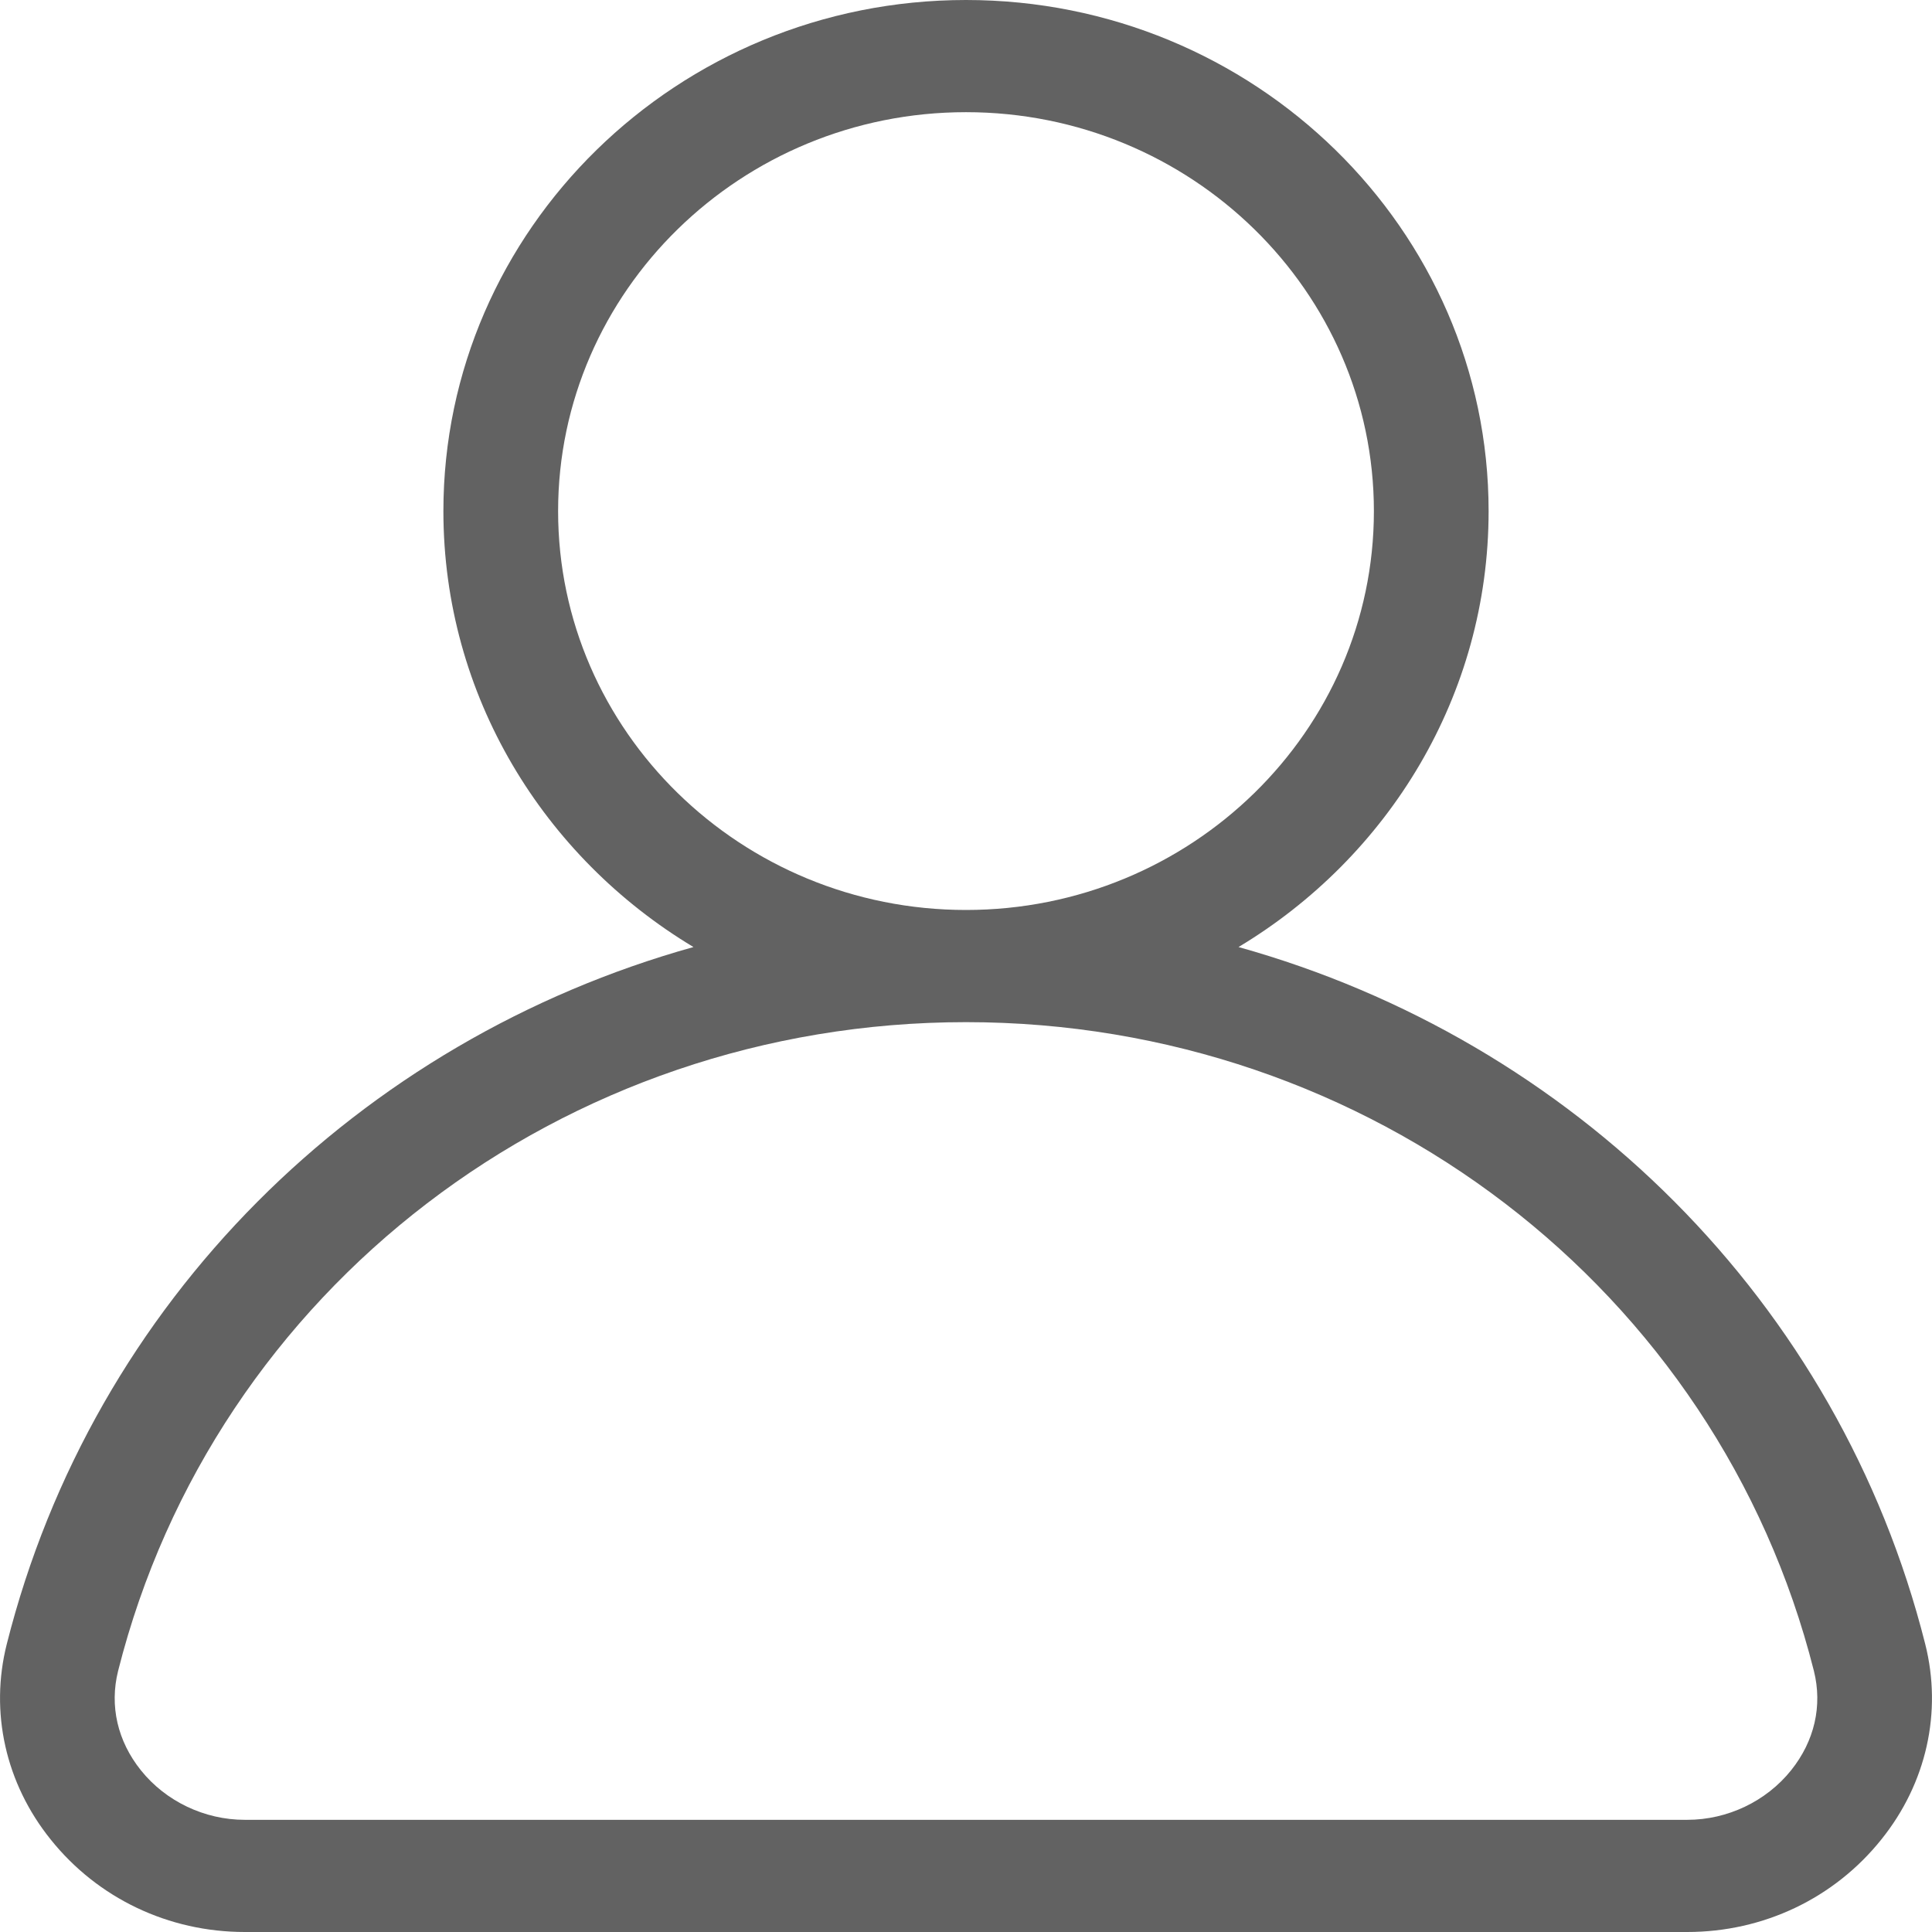
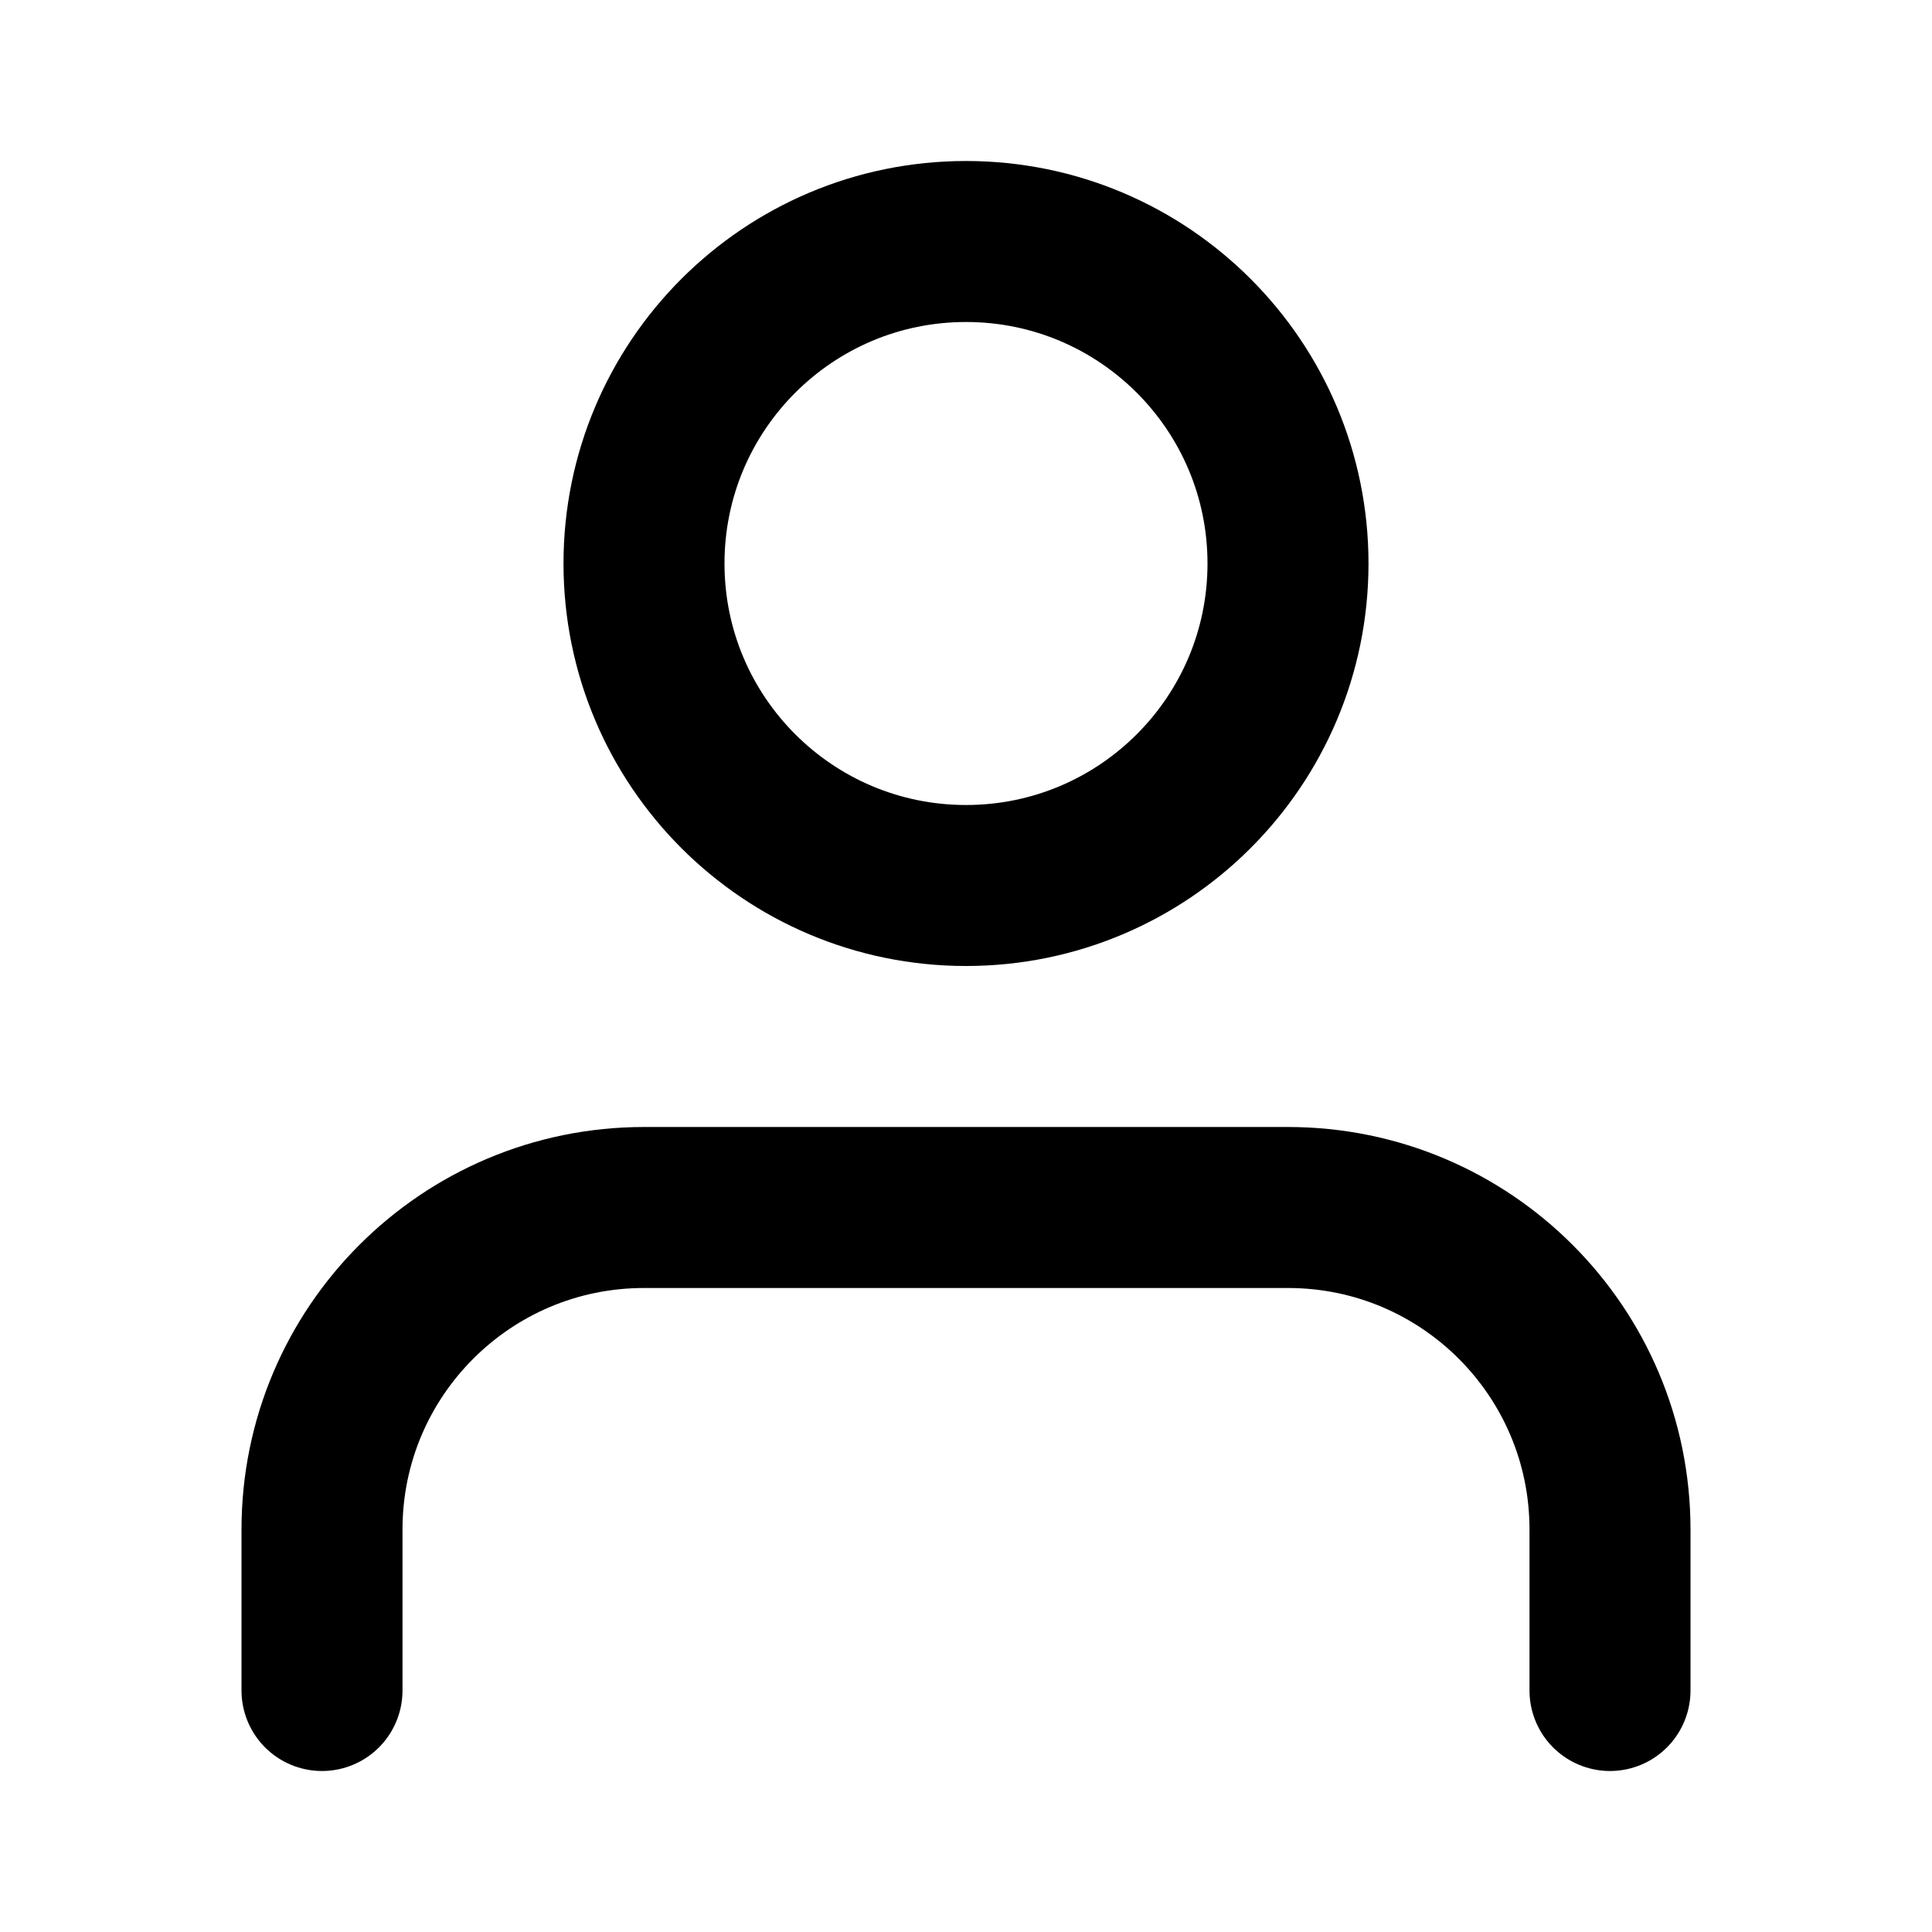
- <svg xmlns="http://www.w3.org/2000/svg" width="16" height="16" viewBox="0 0 16 16" fill="none">
-   <path fill-rule="evenodd" clip-rule="evenodd" d="M14.833 14.661C14.627 14.918 14.306 15.071 13.973 15.071H2.027C1.694 15.071 1.373 14.918 1.167 14.661C0.973 14.419 0.906 14.127 0.978 13.838C1.776 10.675 4.663 8.465 8 8.465C11.337 8.465 14.224 10.675 15.022 13.838C15.094 14.127 15.027 14.419 14.833 14.661ZM4.622 4.233C4.622 2.412 6.137 0.929 8 0.929C9.863 0.929 11.378 2.412 11.378 4.233C11.378 6.055 9.863 7.536 8 7.536C6.137 7.536 4.622 6.055 4.622 4.233ZM15.944 13.616C15.228 10.775 13.023 8.615 10.257 7.843C11.498 7.098 12.328 5.759 12.328 4.233C12.328 1.899 10.387 0 8 0C5.613 0 3.672 1.899 3.672 4.233C3.672 5.759 4.502 7.098 5.743 7.843C2.977 8.615 0.772 10.775 0.056 13.616C-0.086 14.179 0.046 14.769 0.419 15.233C0.809 15.721 1.396 16 2.027 16H13.973C14.604 16 15.191 15.721 15.581 15.233C15.954 14.769 16.086 14.179 15.944 13.616Z" fill="#626262" />
+ <svg xmlns="http://www.w3.org/2000/svg" width="24" height="24" viewBox="0 0 24 24" fill="none" stroke="currentColor" stroke-width="2" stroke-linecap="round" stroke-linejoin="round" class="feather feather-user">
+   <path d="M20 21v-2a4 4 0 0 0-4-4H8a4 4 0 0 0-4 4v2" />
+   <circle cx="12" cy="7" r="4" />
</svg>
